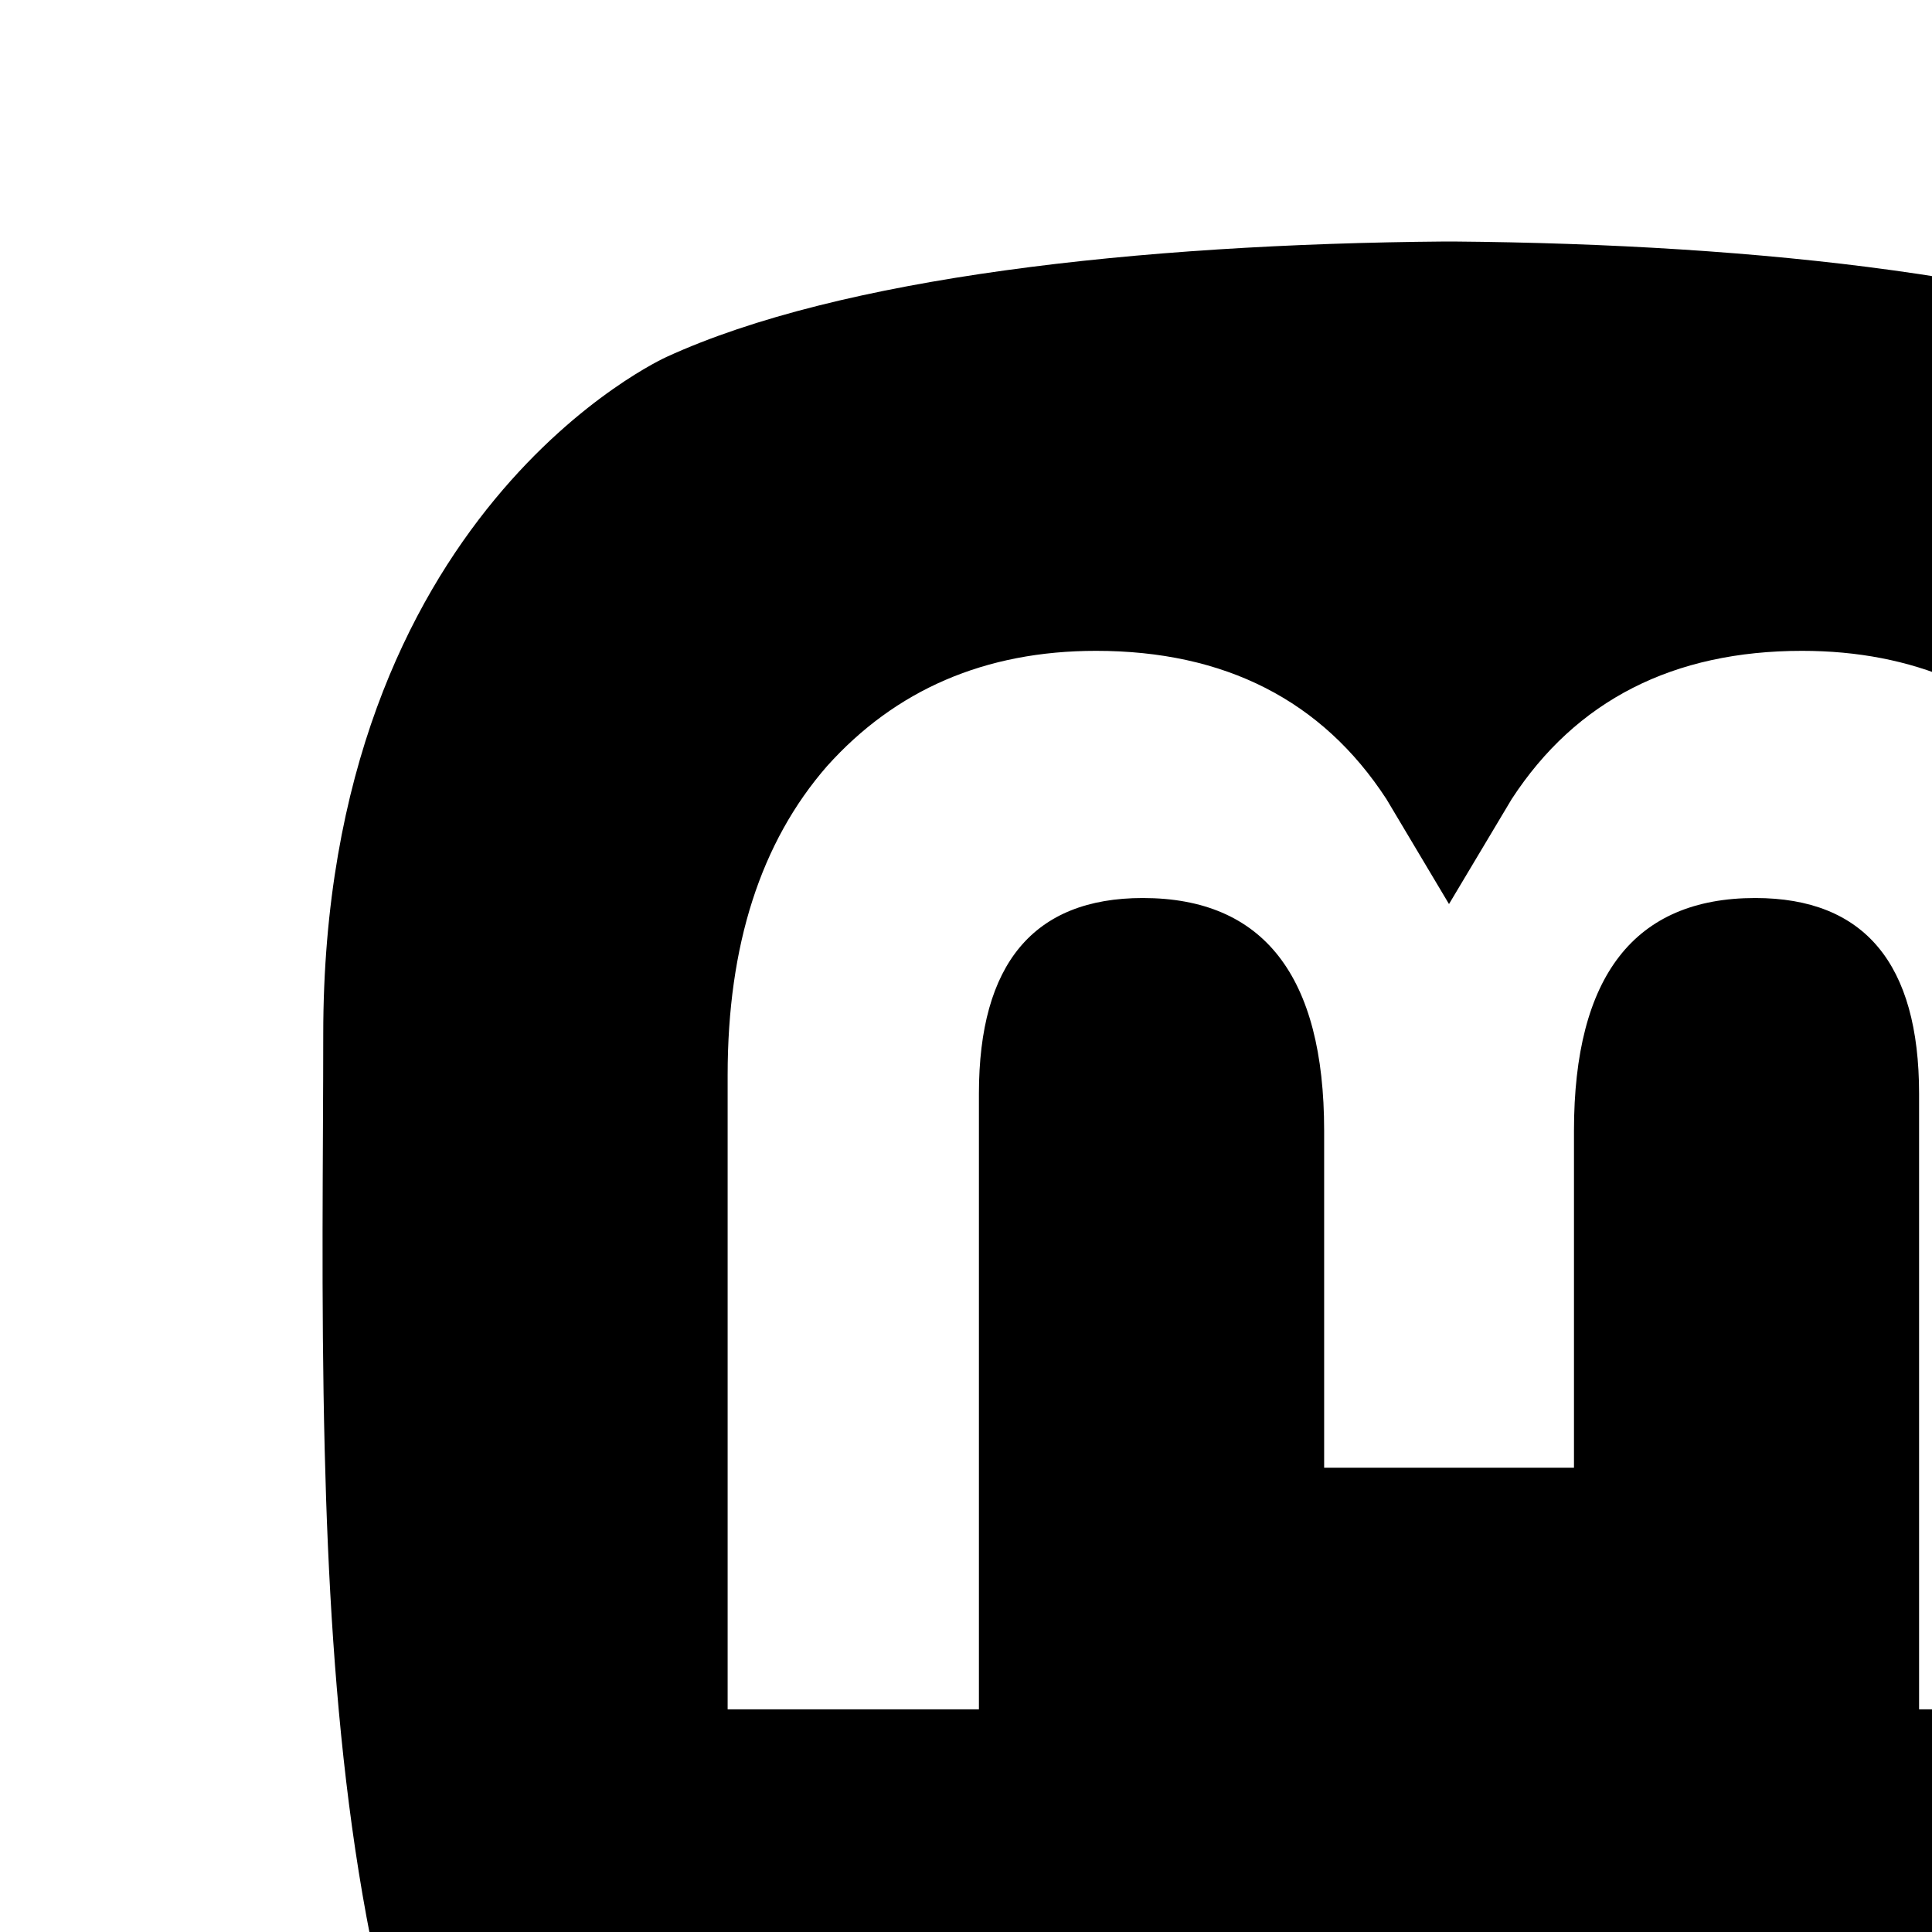
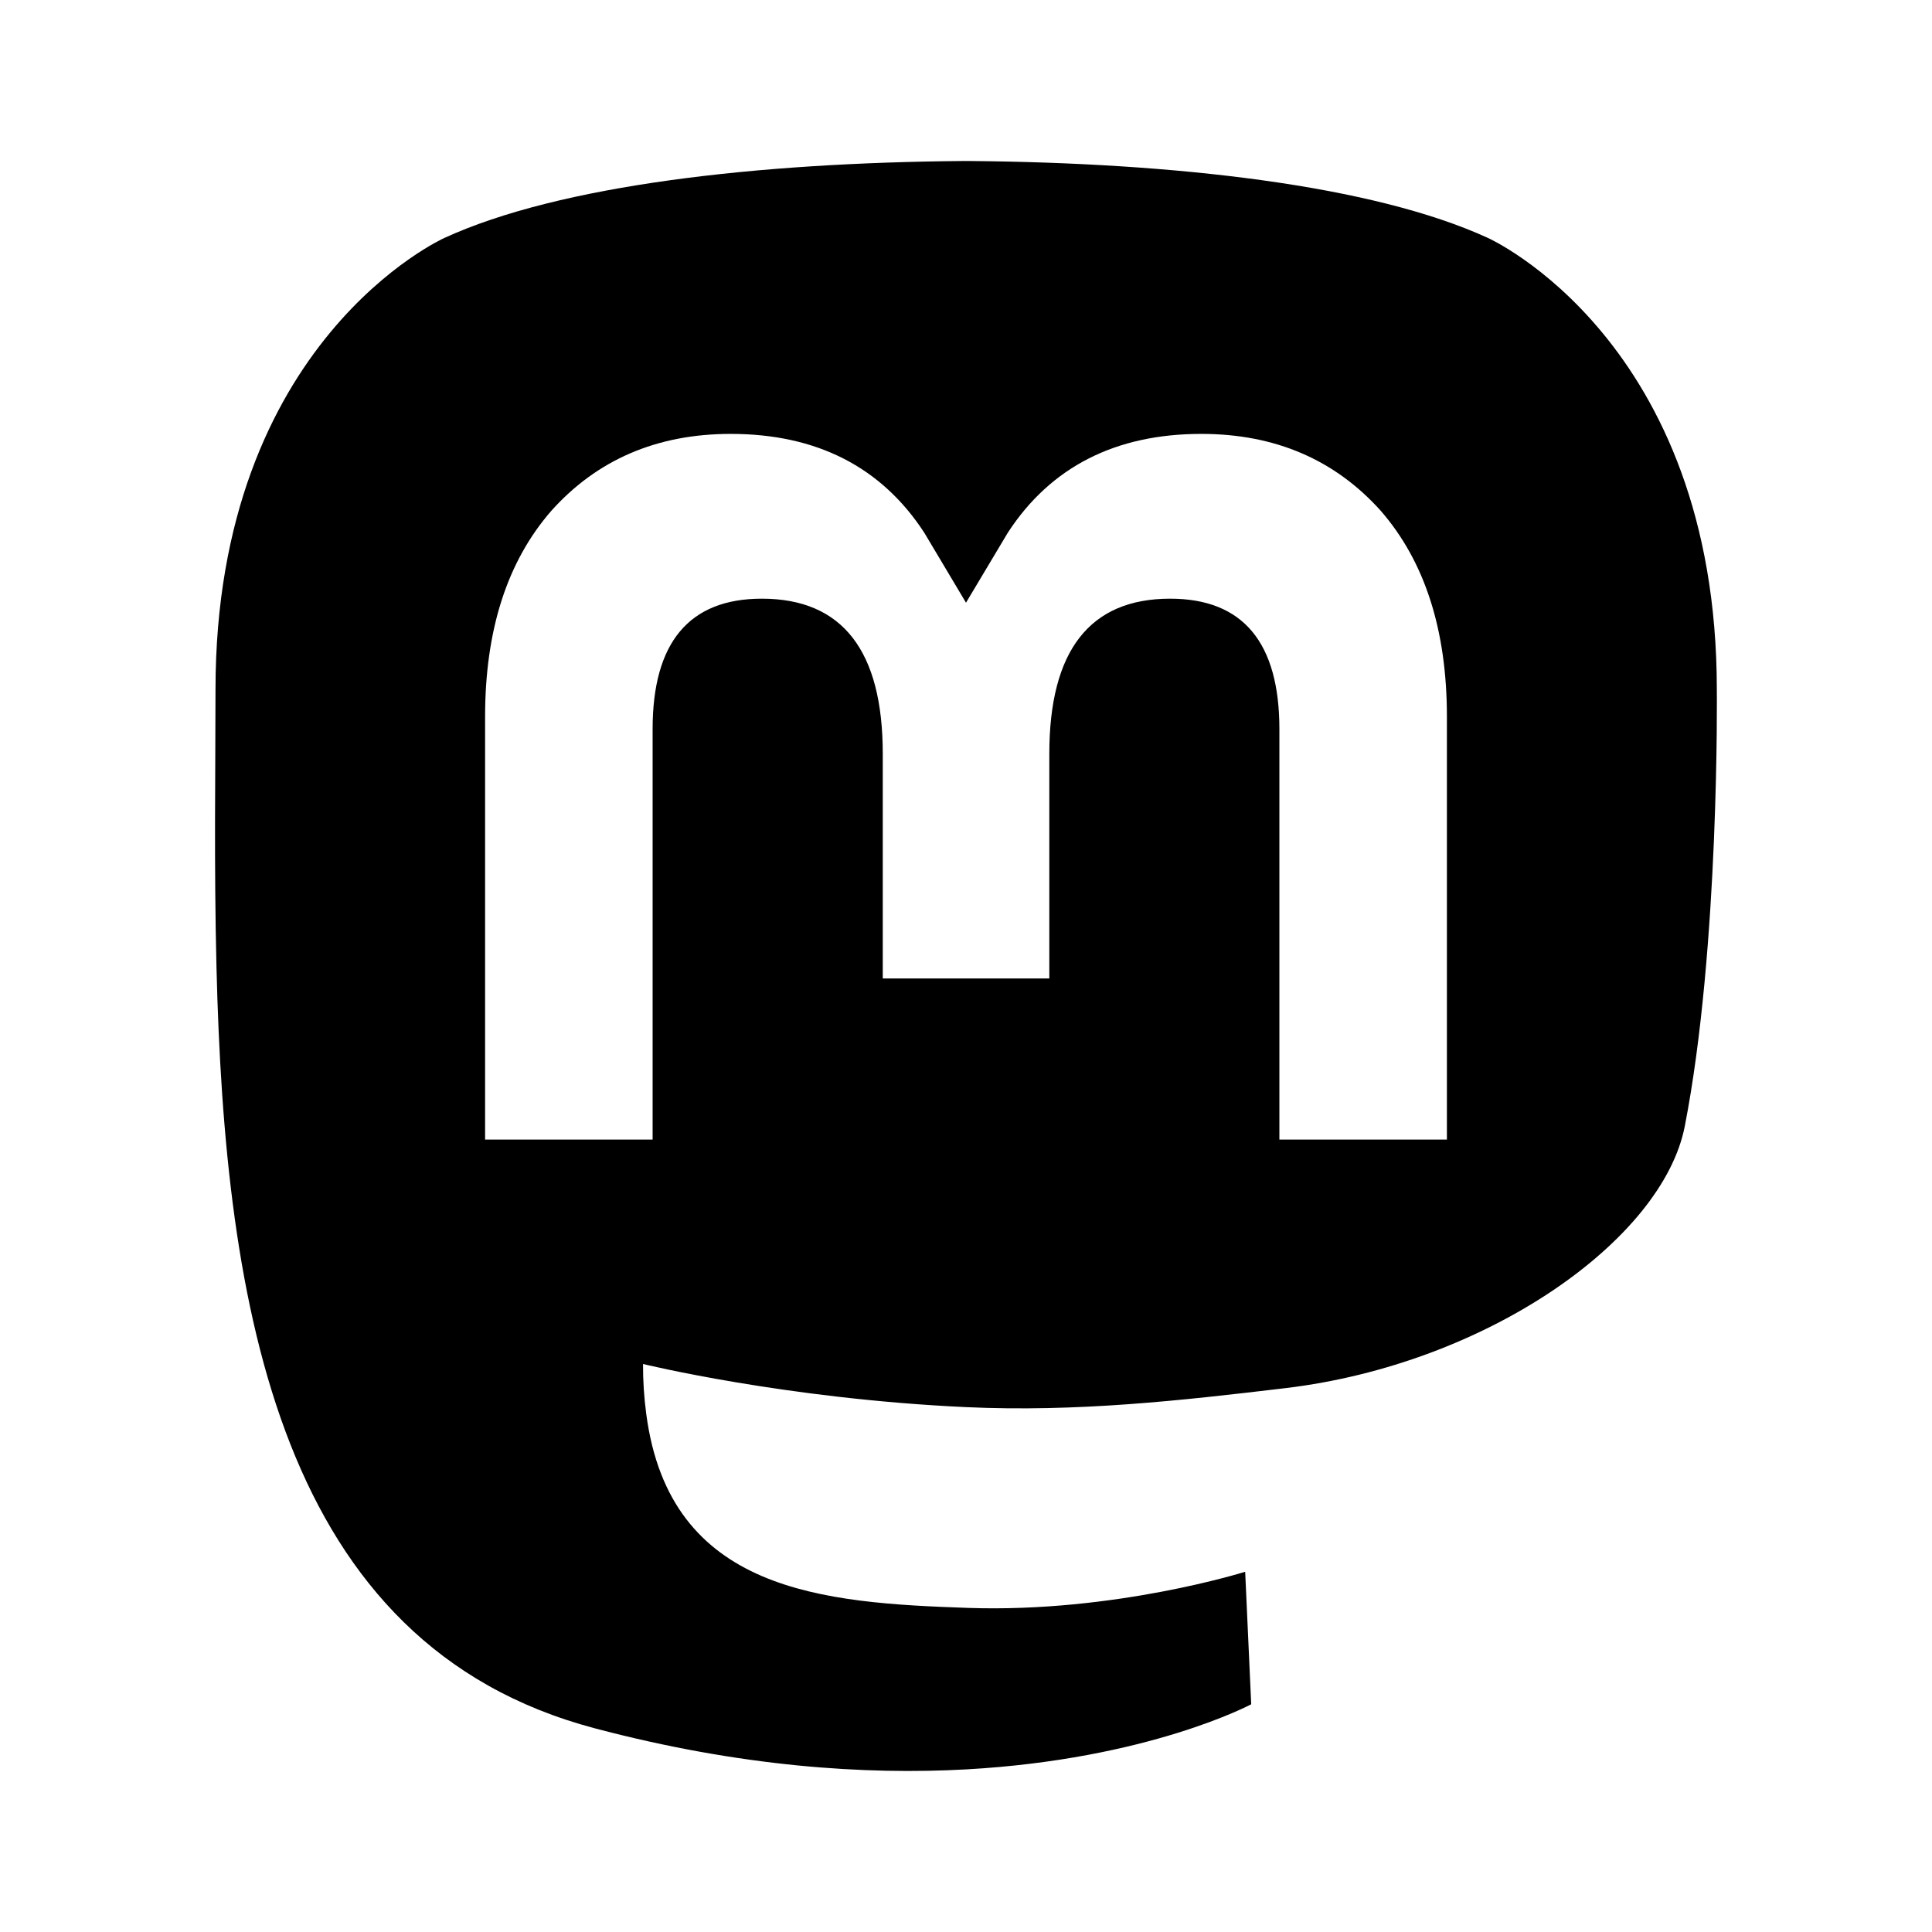
- <svg xmlns="http://www.w3.org/2000/svg" viewBox="0 0 16 16" xml:space="preserve">
+ <svg xmlns="http://www.w3.org/2000/svg" width="24px" height="24px" viewBox="0 0 24 24" xml:space="preserve">
  <path d="M21.327 8.566c0-4.339-2.843-5.61-2.843-5.61-1.433-.658-3.894-.935-6.451-.956h-.063c-2.557.021-5.016.298-6.45.956 0 0-2.843 1.272-2.843 5.61 0 .993-.019 2.181.012 3.441.103 4.243.778 8.425 4.701 9.463 1.809.479 3.362.579 4.612.51 2.268-.126 3.541-.809 3.541-.809l-.075-1.646s-1.621.511-3.441.449c-1.804-.062-3.707-.194-3.999-2.409a4.523 4.523 0 0 1-.04-.621s1.77.433 4.014.536c1.372.063 2.658-.08 3.965-.236 2.506-.299 4.688-1.843 4.962-3.254.434-2.223.398-5.424.398-5.424zm-3.353 5.59h-2.081V9.057c0-1.075-.452-1.62-1.357-1.62-1 0-1.501.647-1.501 1.927v2.791h-2.069V9.364c0-1.28-.501-1.927-1.502-1.927-.905 0-1.357.546-1.357 1.62v5.099H6.026V8.903c0-1.074.273-1.927.823-2.558.566-.631 1.307-.955 2.228-.955 1.065 0 1.872.409 2.405 1.228l.518.869.519-.869c.533-.819 1.34-1.228 2.405-1.228.92 0 1.662.324 2.228.955.549.631.822 1.484.822 2.558v5.253z" />
</svg>
